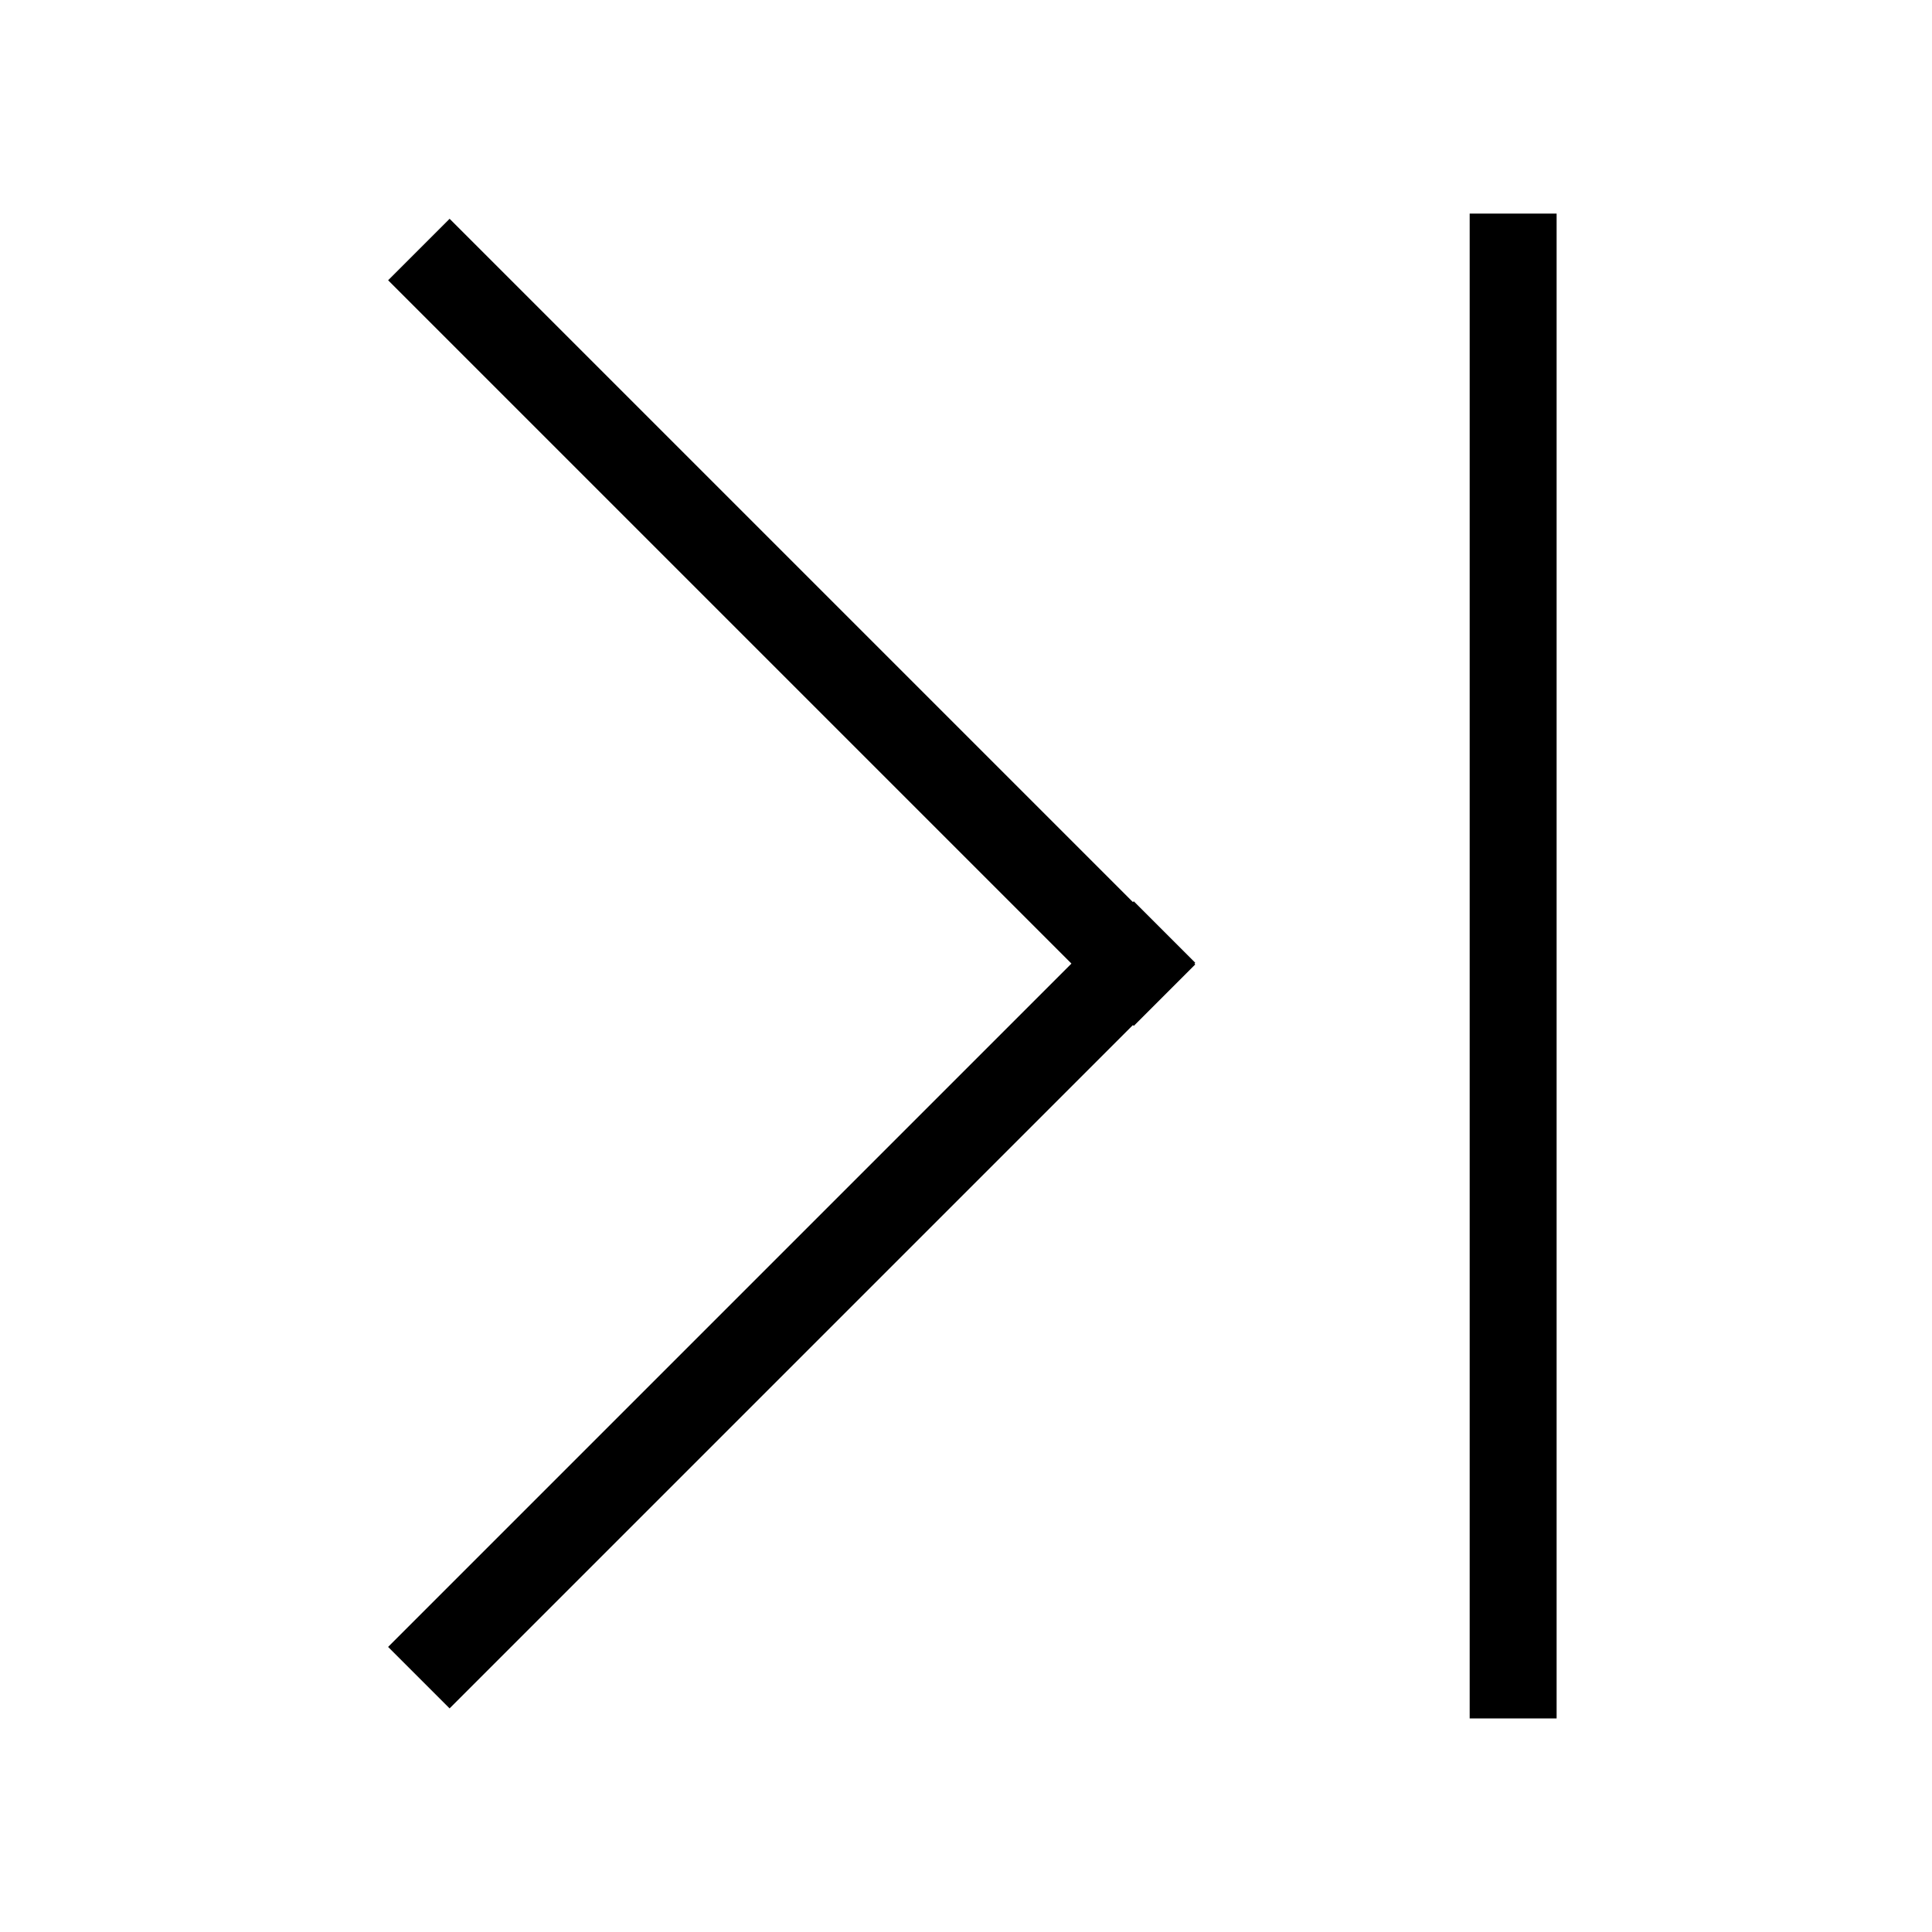
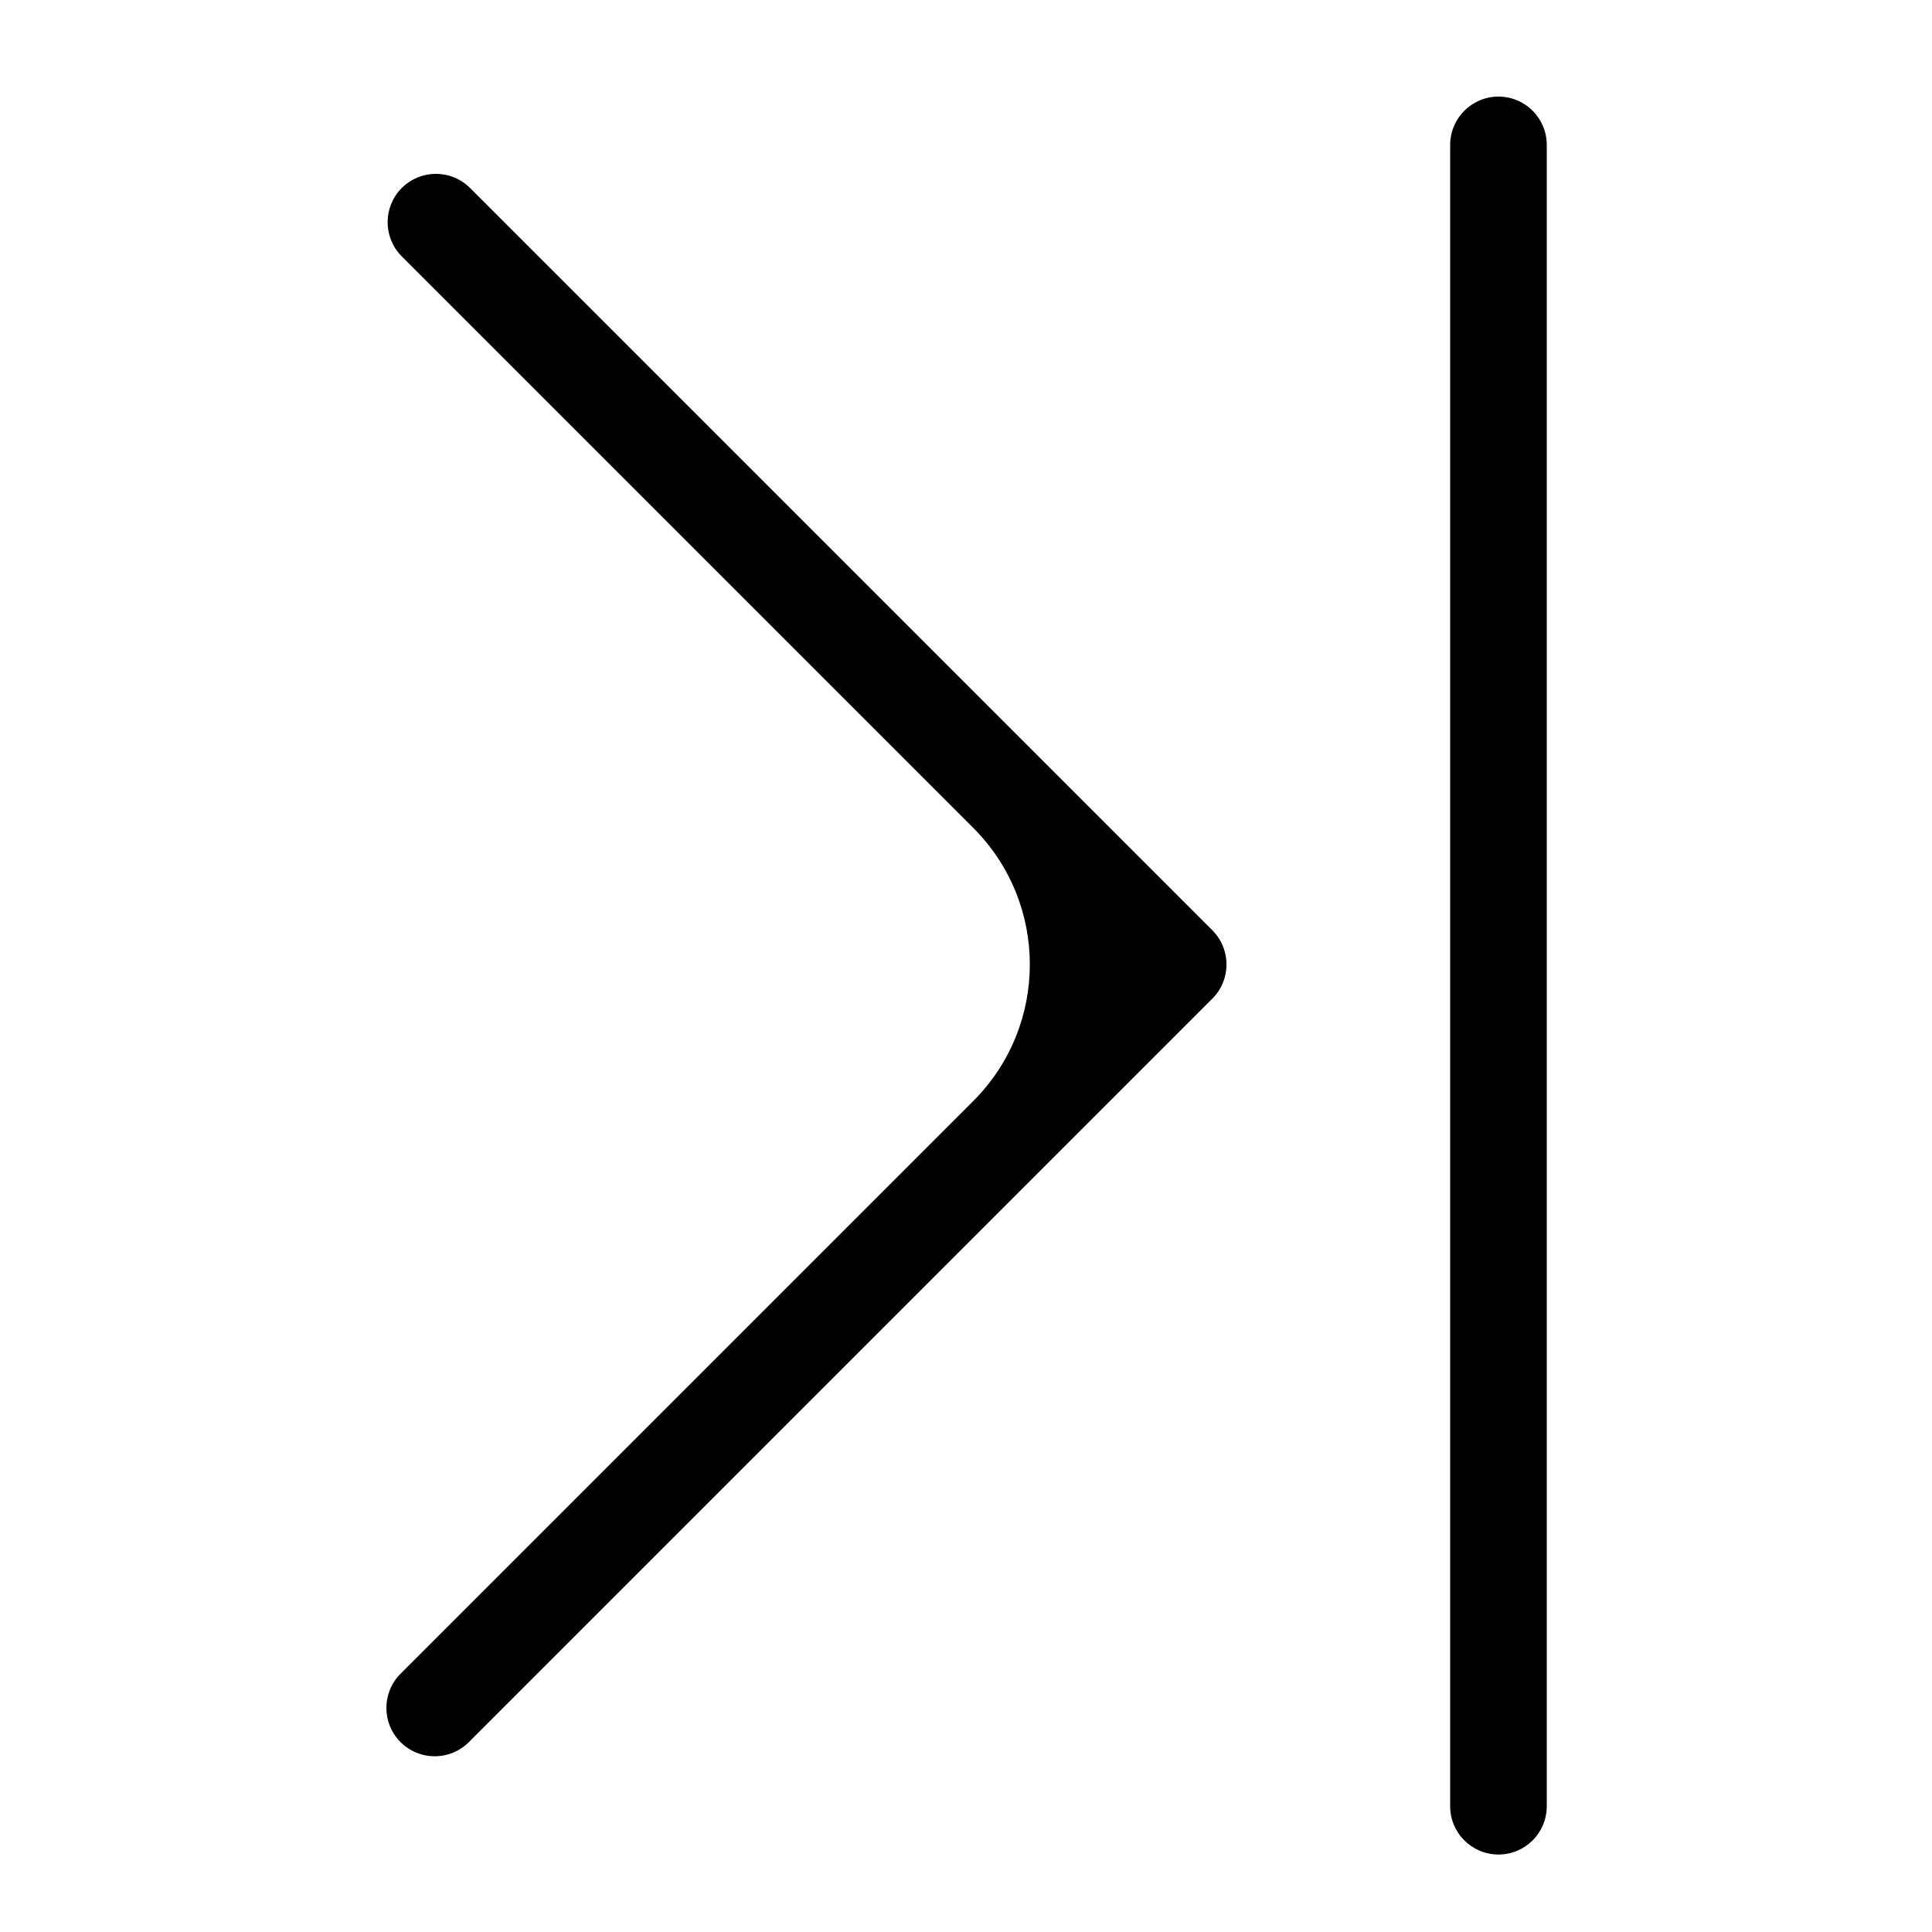
- <svg xmlns="http://www.w3.org/2000/svg" width="20" height="20">
-   <g>
-     <g id="svg_11">
-       <g id="svg_9" />
-       <g id="svg_8">
-         <line fill="none" x1="4.336" y1="2.583" x2="12.055" y2="10.302" id="svg_5" stroke-linejoin="undefined" stroke-linecap="undefined" stroke="#000" stroke-width="0.9" />
-         <line fill="none" x1="4.336" y1="9.648" x2="12.055" y2="17.367" id="svg_6" stroke-linejoin="undefined" stroke-linecap="undefined" stroke="#000" transform="rotate(-90 8.195457,13.50754) " stroke-width="0.9" />
-       </g>
-       <line stroke="#000" stroke-linecap="undefined" stroke-linejoin="undefined" id="svg_2" y2="17.789" x2="15.664" y1="2.211" x1="15.664" fill-opacity="null" stroke-opacity="null" stroke-width="0.9" fill="none" />
-     </g>
-   </g>
+ <svg xmlns="http://www.w3.org/2000/svg" width="20" height="20" viewBox="0 0 20 20" fill="none">
+   <path fill-rule="evenodd" clip-rule="evenodd" d="M16.012 1.5C16.012 1.224 15.789 1 15.512 1C15.236 1 15.012 1.224 15.012 1.5L15.012 18.698C15.012 18.974 15.236 19.198 15.512 19.198C15.789 19.198 16.012 18.974 16.012 18.698L16.012 1.5ZM4.159 1.946C4.354 1.751 4.671 1.751 4.866 1.946L12.55 9.63C12.626 9.706 12.672 9.8 12.689 9.897C12.716 10.053 12.67 10.218 12.55 10.338L4.854 18.034C4.658 18.23 4.342 18.23 4.146 18.034C3.951 17.839 3.951 17.522 4.146 17.327L10.075 11.398C10.856 10.617 10.856 9.351 10.075 8.57L4.159 2.654C3.964 2.458 3.964 2.142 4.159 1.946Z" fill="black" />
</svg>
